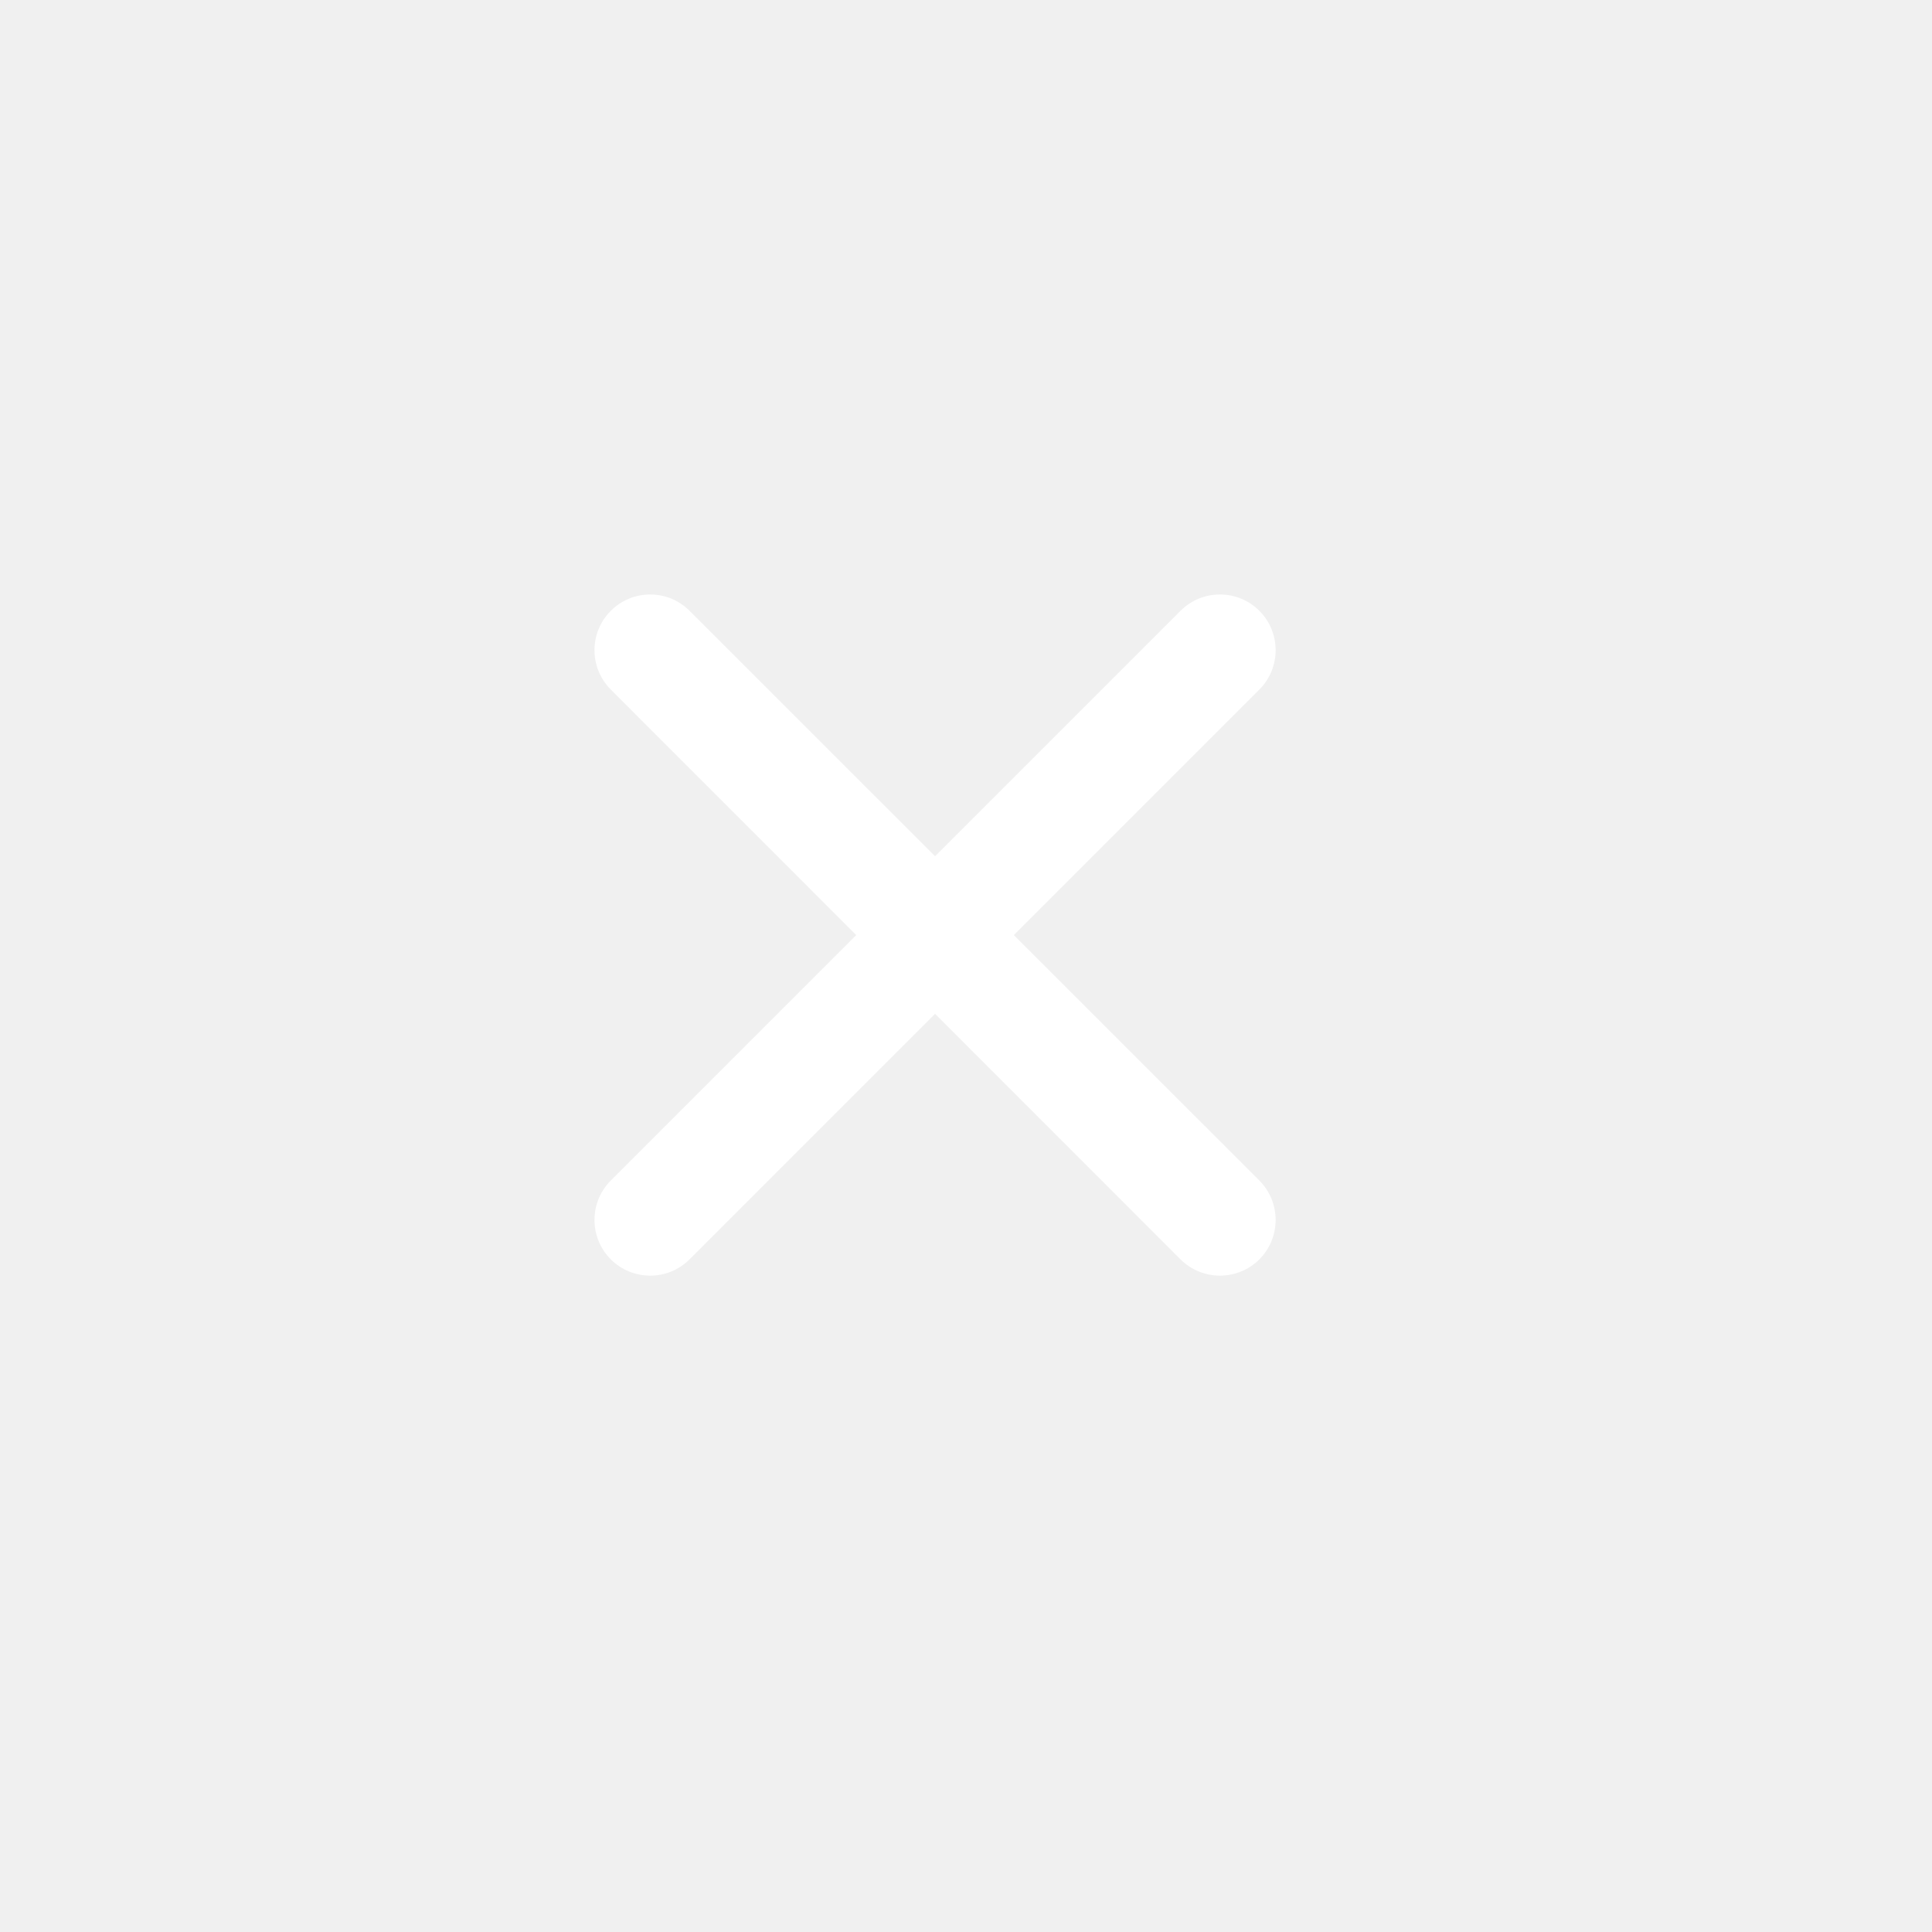
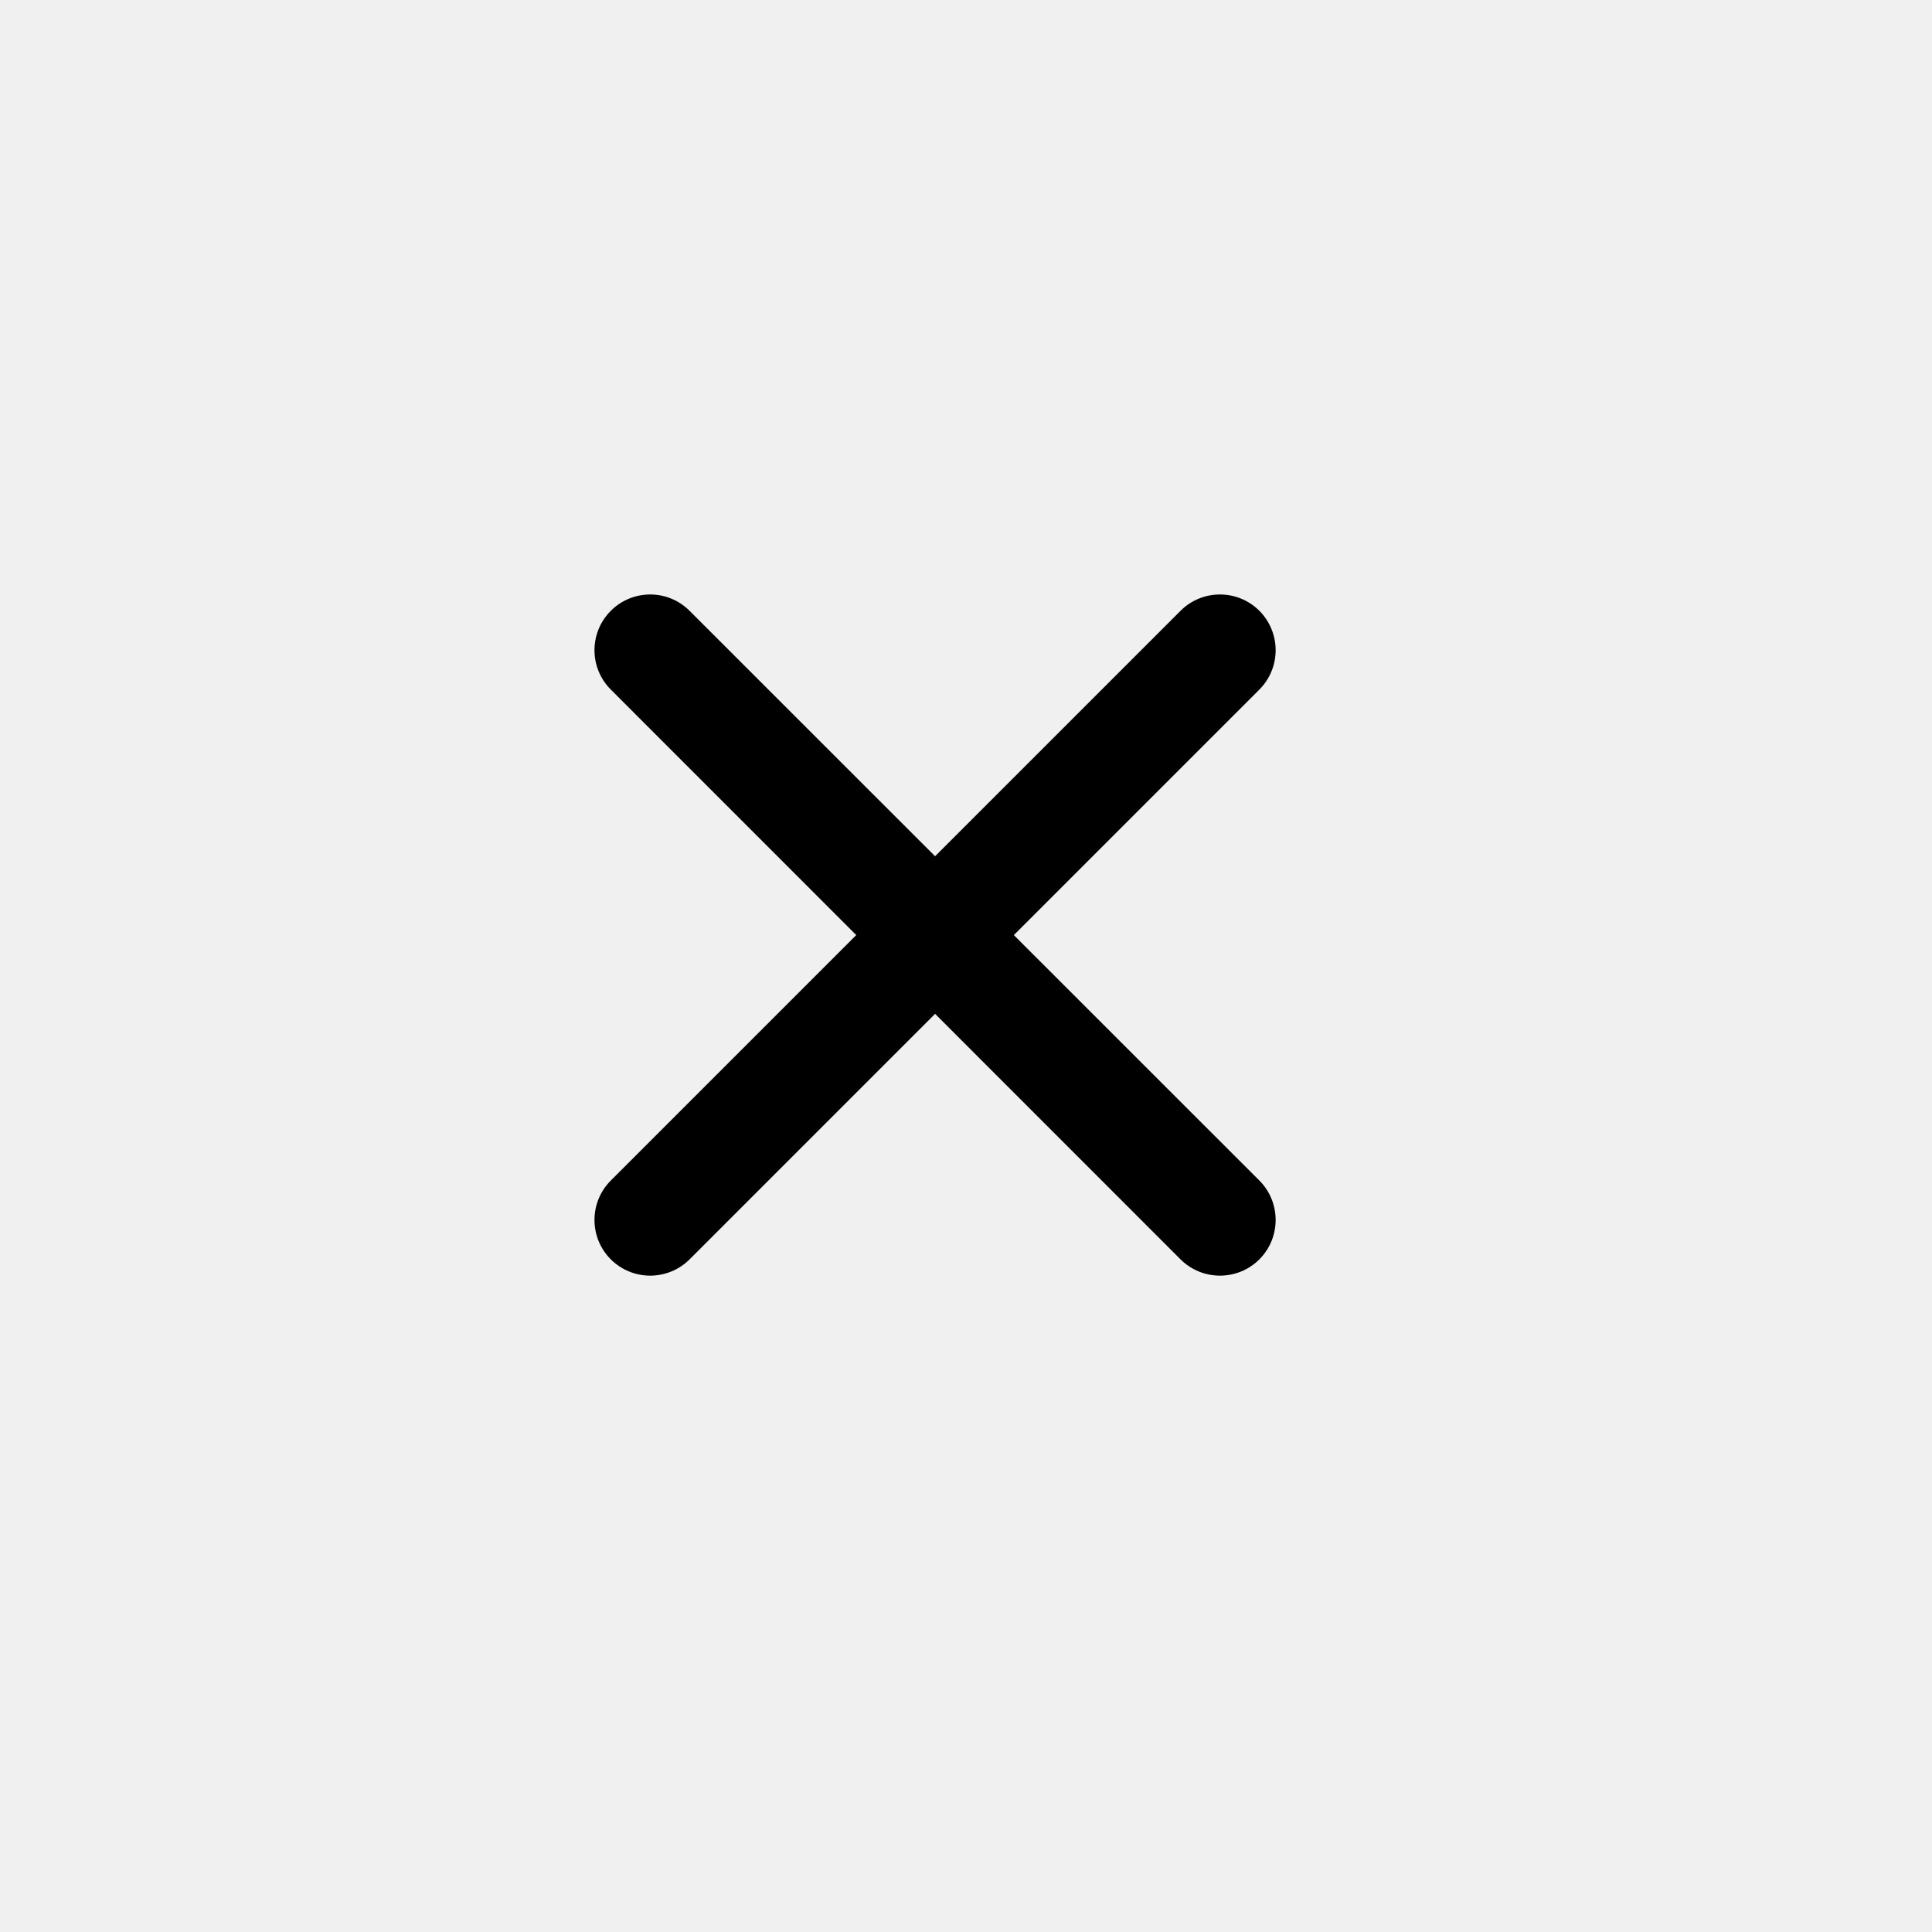
<svg xmlns="http://www.w3.org/2000/svg" width="26px" height="26px" viewBox="0 0 26 26" version="1.1">
  <defs />
-   <g id="Elements-/-Glyphs" stroke="none" stroke-width="1" fill="none" fill-rule="evenodd">
-     <g id="close-sm" fill="#FFFFFF">
+   <g id="Glyphs" stroke="none" stroke-width="1" fill="none" fill-rule="evenodd">
+     <g id="close-sm" fill="#000">
      <path d="M12.584,11.523 L9.28,8.22 C8.987,7.927 8.513,7.927 8.22,8.22 C7.927,8.513 7.927,8.987 8.22,9.28 L11.523,12.584 L8.22,15.887 C7.927,16.18 7.927,16.655 8.22,16.948 C8.513,17.24 8.987,17.24 9.28,16.948 L12.584,13.644 L15.887,16.948 C16.18,17.24 16.655,17.24 16.948,16.948 C17.24,16.655 17.24,16.18 16.948,15.887 L13.644,12.584 L16.948,9.28 C17.24,8.987 17.24,8.513 16.948,8.22 C16.655,7.927 16.18,7.927 15.887,8.22 L12.584,11.523 Z" id="Combined-Shape" />
    </g>
  </g>
</svg>
